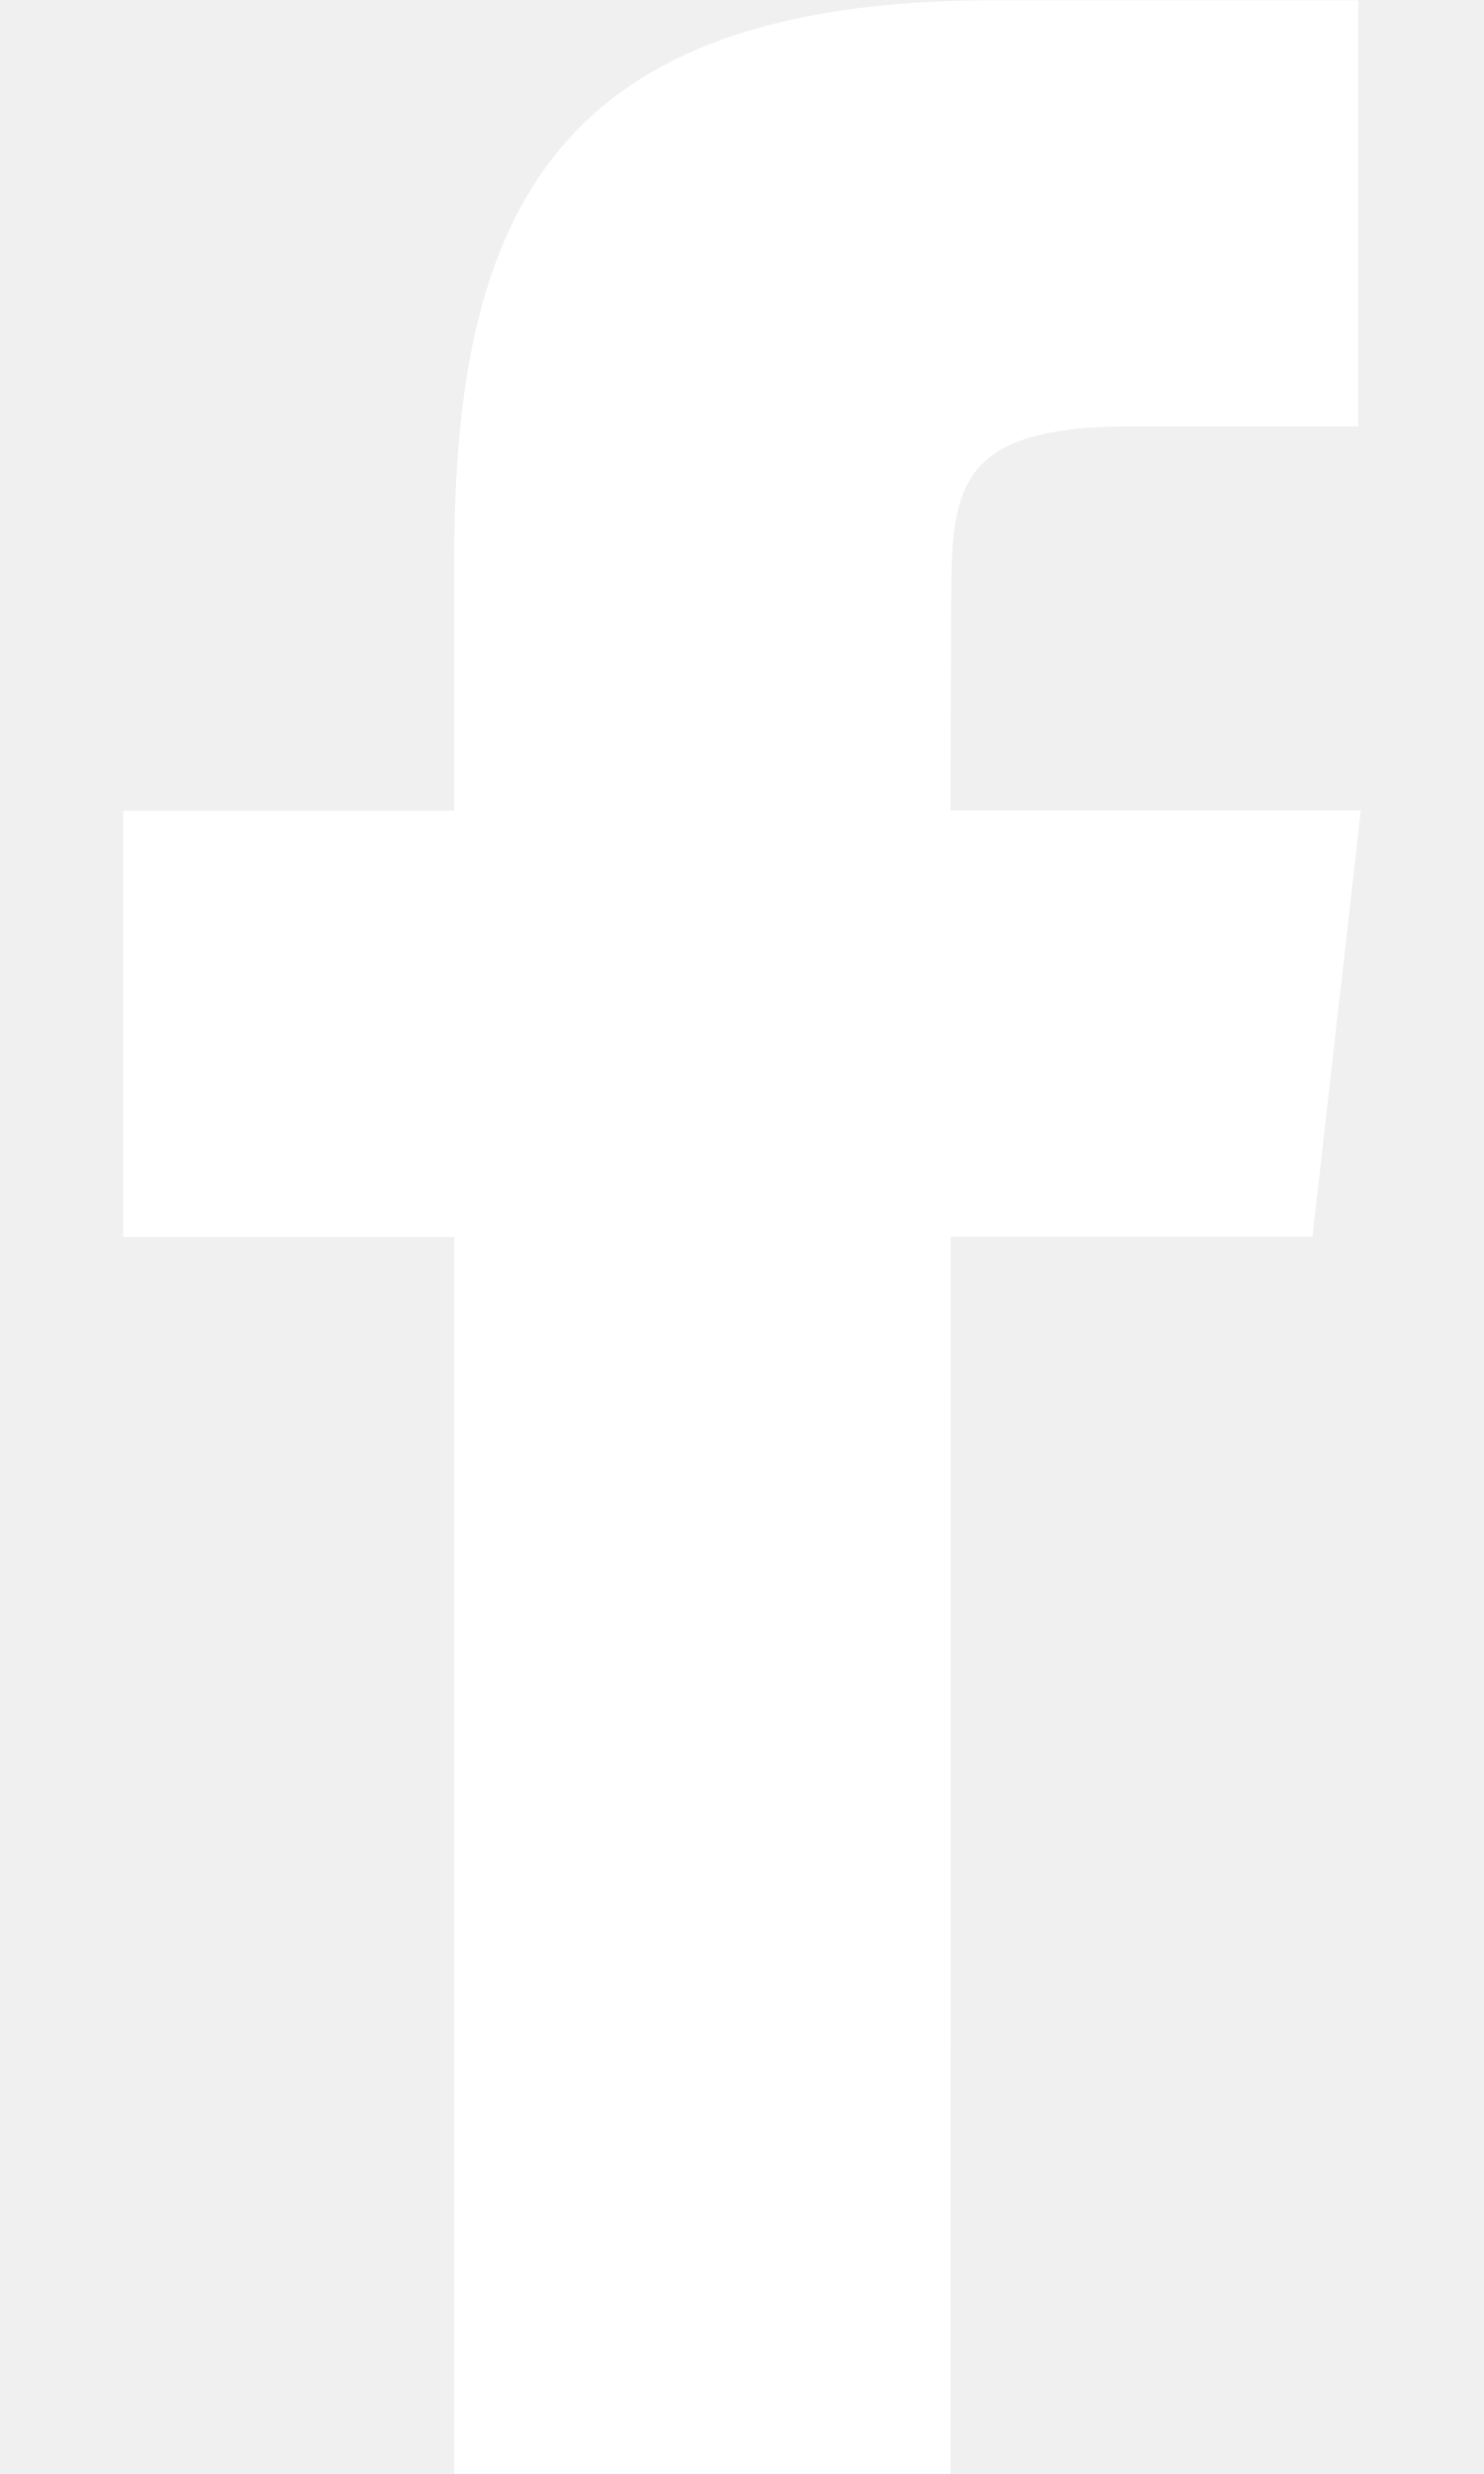
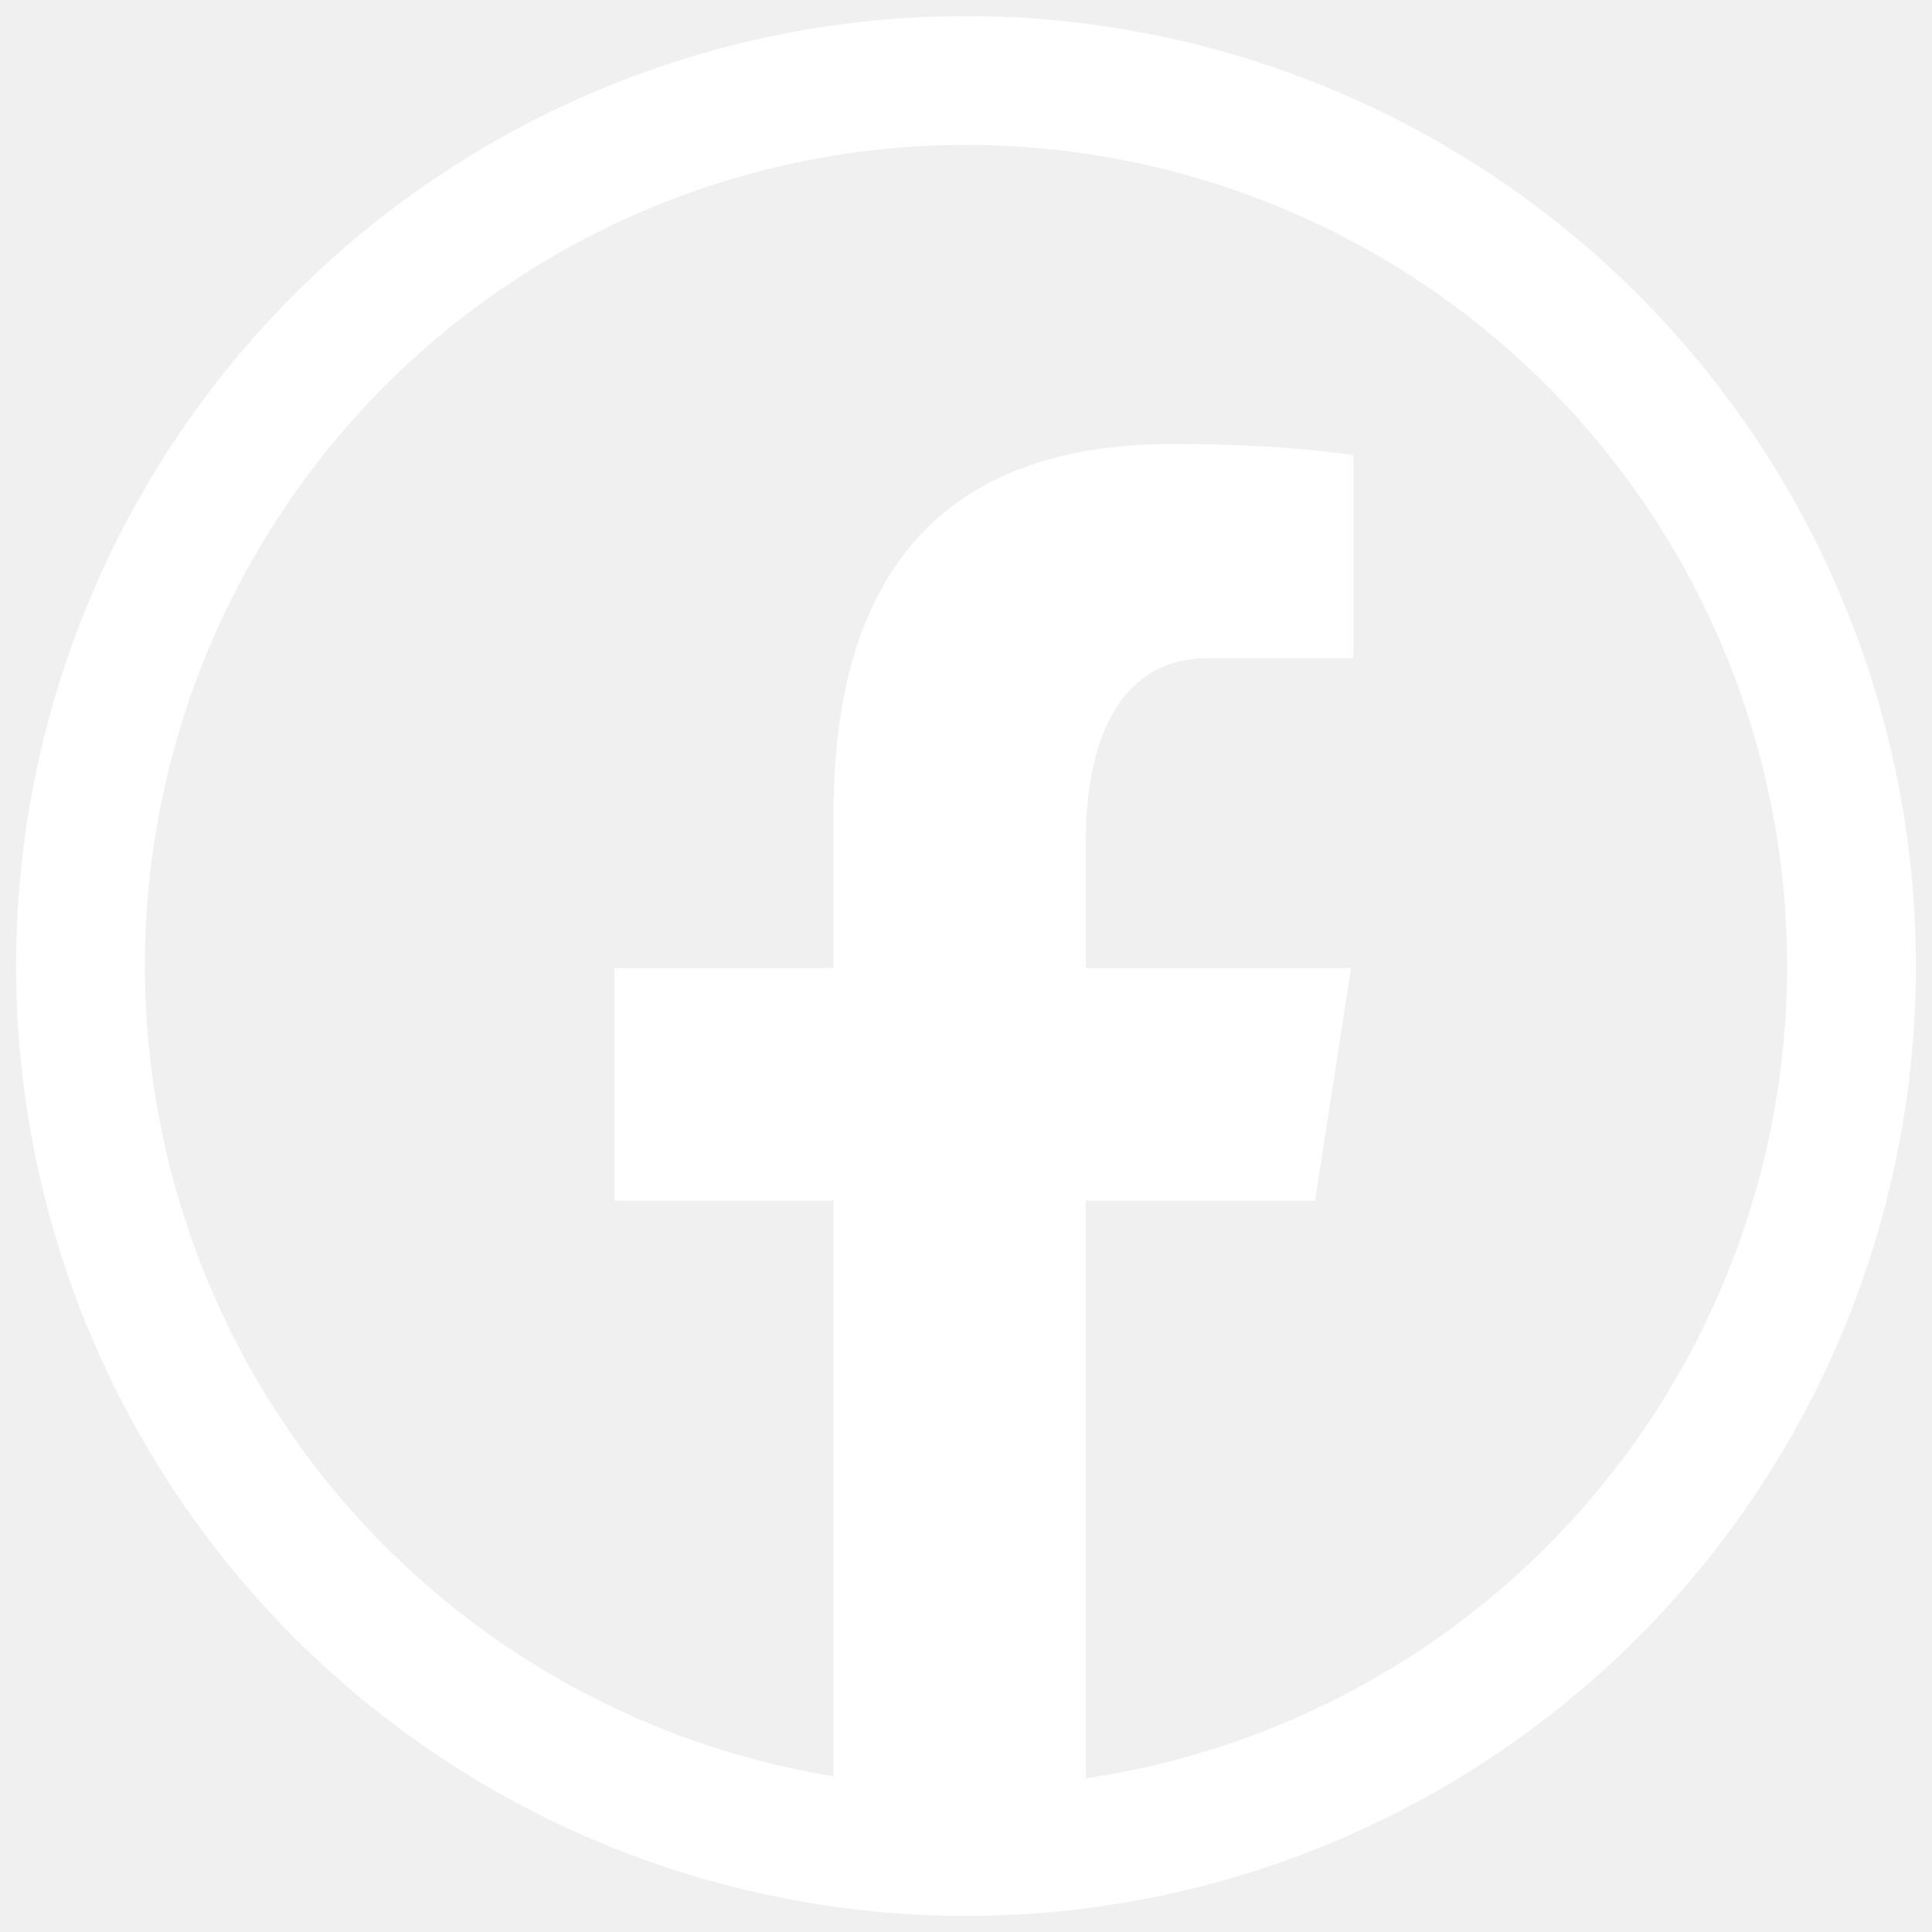
- <svg xmlns="http://www.w3.org/2000/svg" width="12" height="20" viewBox="0 0 12 20" fill="none">
-   <path fill-rule="evenodd" clip-rule="evenodd" d="M7.686 20H3.674V10H0.996V6.554H3.673V4.524C3.673 1.712 4.489 0.002 8.035 0.002H10.983V3.447H9.139C7.758 3.447 7.692 3.927 7.692 4.827L7.685 6.552H11.004L10.613 9.998H7.688L7.686 20Z" fill="white" />
+ <svg xmlns="http://www.w3.org/2000/svg" width="30" height="30" viewBox="0 0 30 30" fill="none">
+   <path d="M15 1.25C11.353 1.25 7.856 2.699 5.277 5.277C2.699 7.856 1.25 11.353 1.25 15C1.25 18.647 2.699 22.144 5.277 24.723C7.856 27.301 11.353 28.75 15 28.75C18.647 28.75 22.144 27.301 24.723 24.723C27.301 22.144 28.75 18.647 28.75 15C28.75 11.353 27.301 7.856 24.723 5.277C22.144 2.699 18.647 1.25 15 1.25Z" stroke="white" stroke-width="2" stroke-miterlimit="10" />
+   <path d="M28.671 16.453C28.674 16.433 28.678 16.414 28.679 16.395C28.678 16.414 28.674 16.433 28.671 16.453ZM1.32 16.39C1.323 16.416 1.328 16.442 1.33 16.469C1.329 16.441 1.323 16.415 1.32 16.39ZM16.861 18.645H20.42L20.979 15.03H16.861V13.054C16.861 11.553 17.353 10.22 18.756 10.22H21.014V7.066C20.618 7.013 19.779 6.895 18.194 6.895C14.884 6.895 12.944 8.643 12.944 12.625V15.03H9.541V18.645H12.944V28.58C13.618 28.681 14.3 28.75 15 28.75C15.634 28.75 16.251 28.692 16.861 28.61V18.645Z" fill="white" />
</svg>
